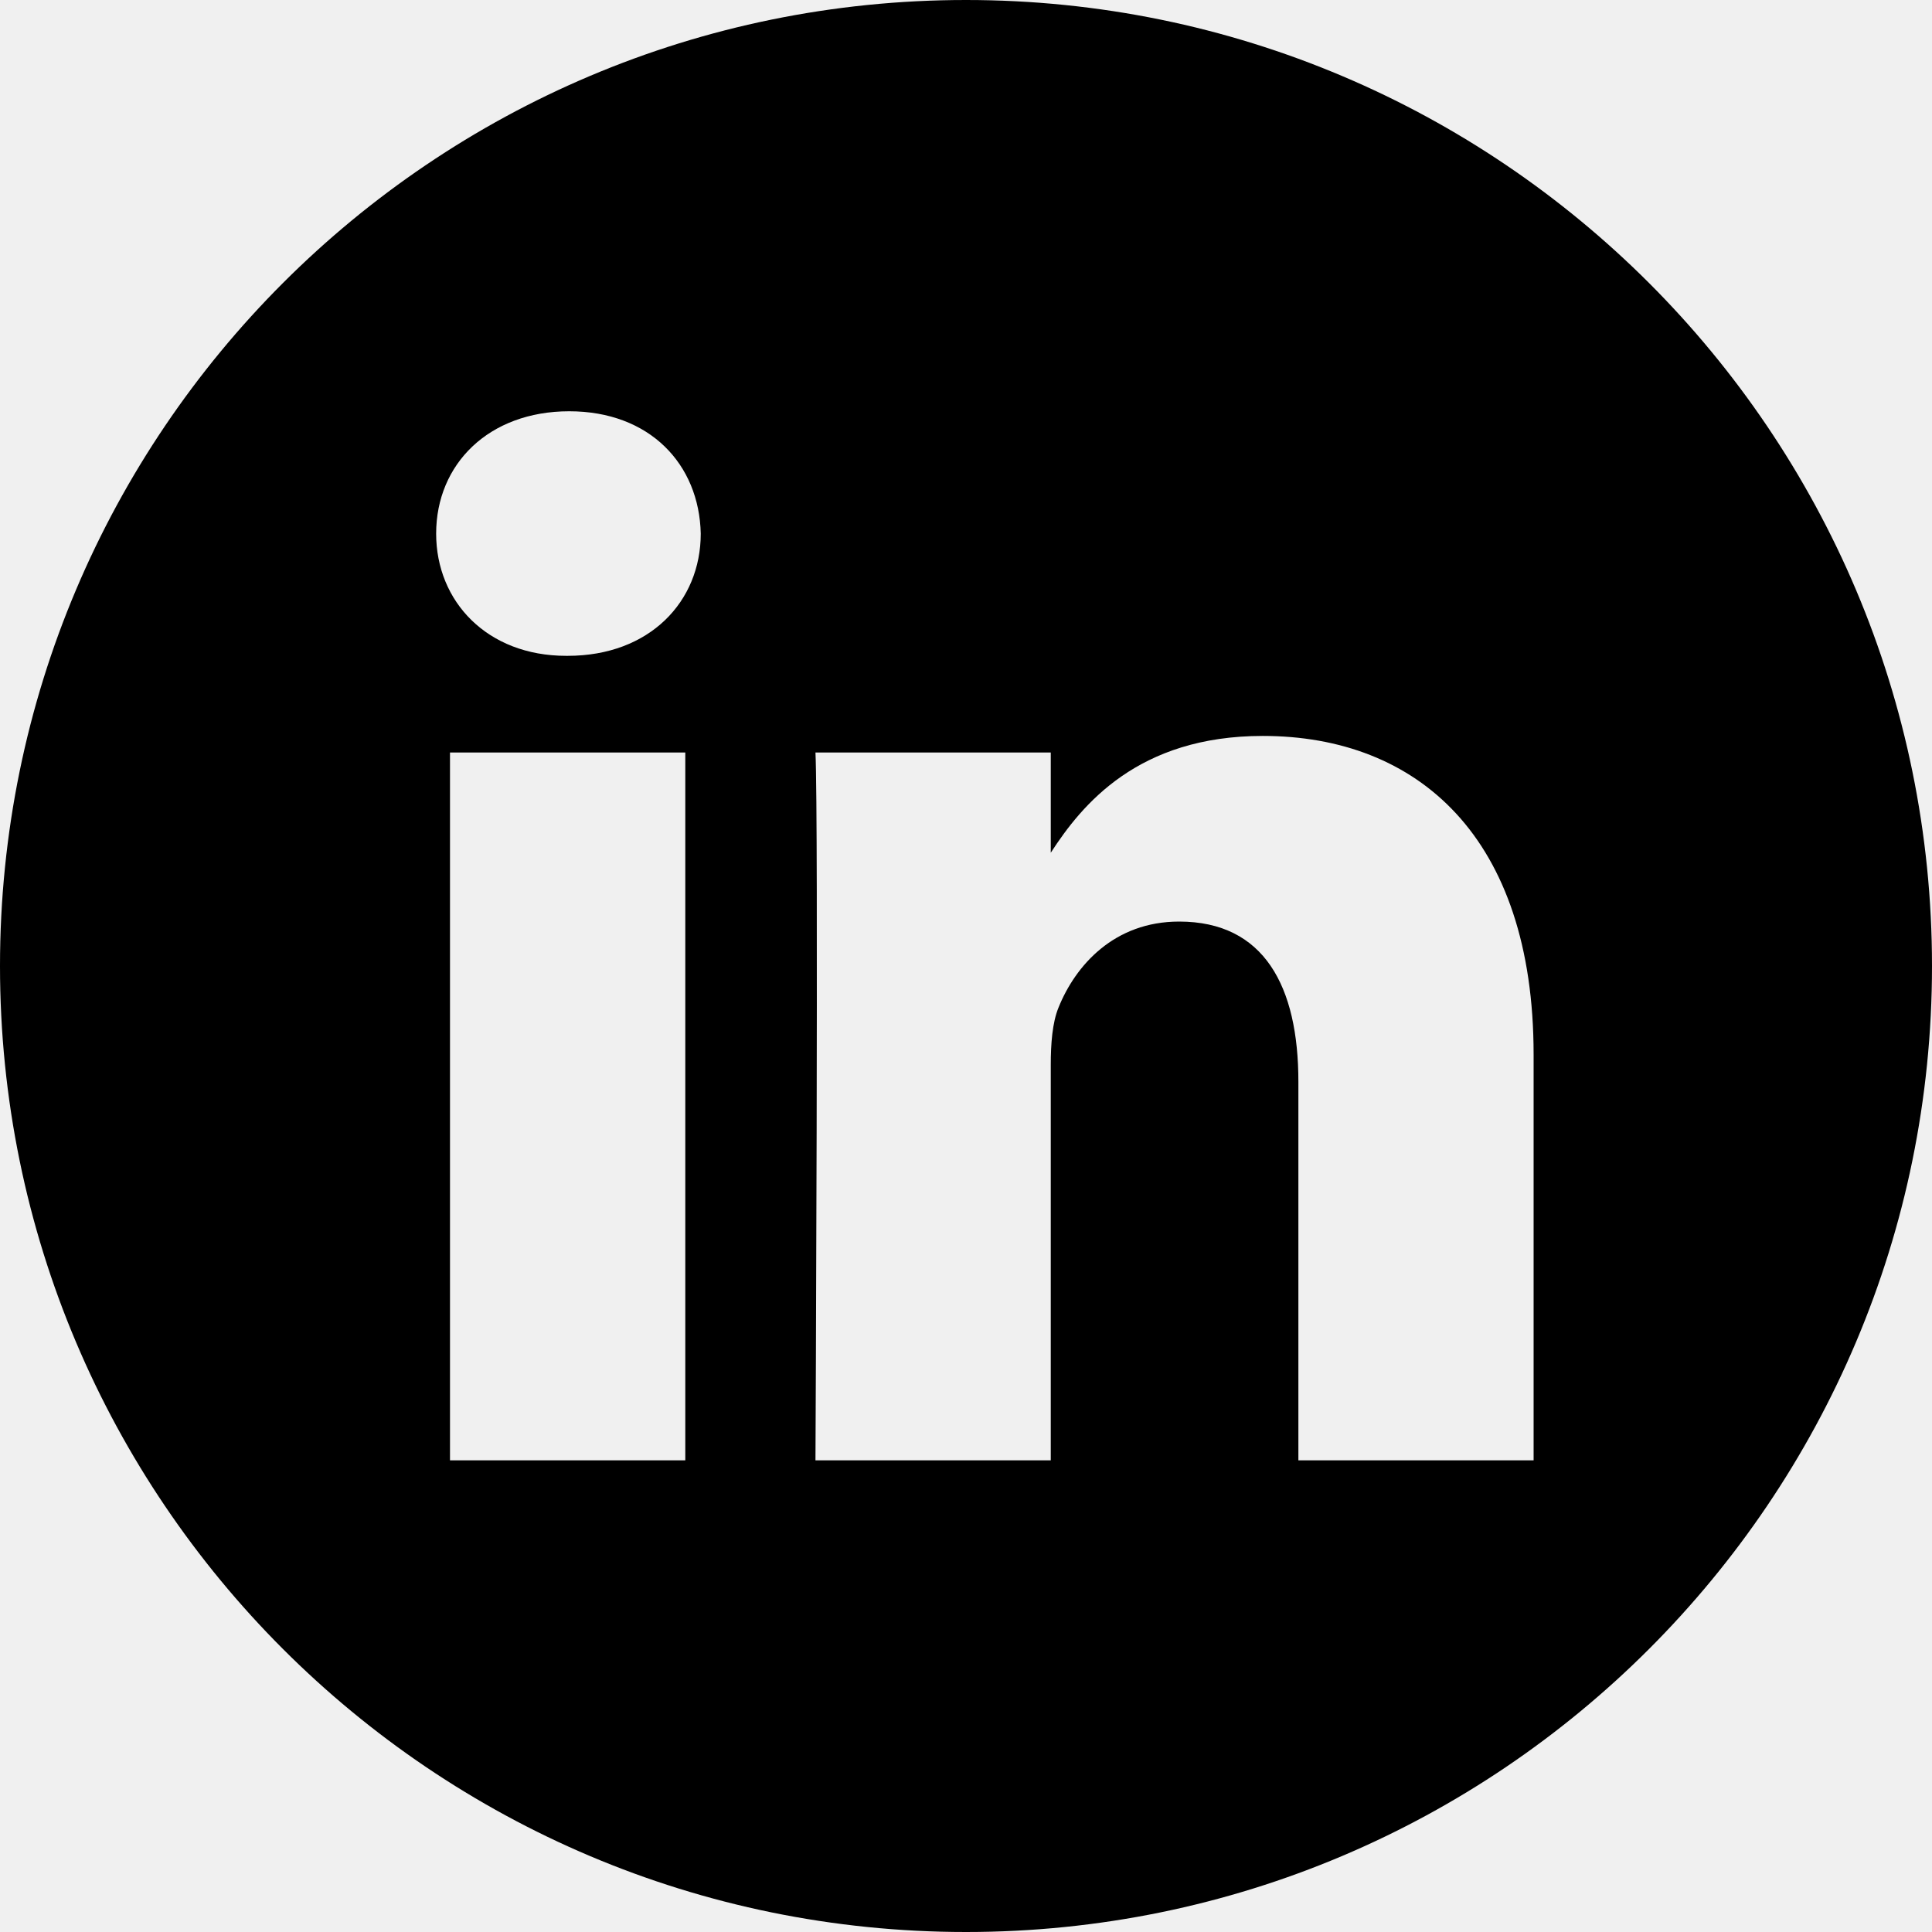
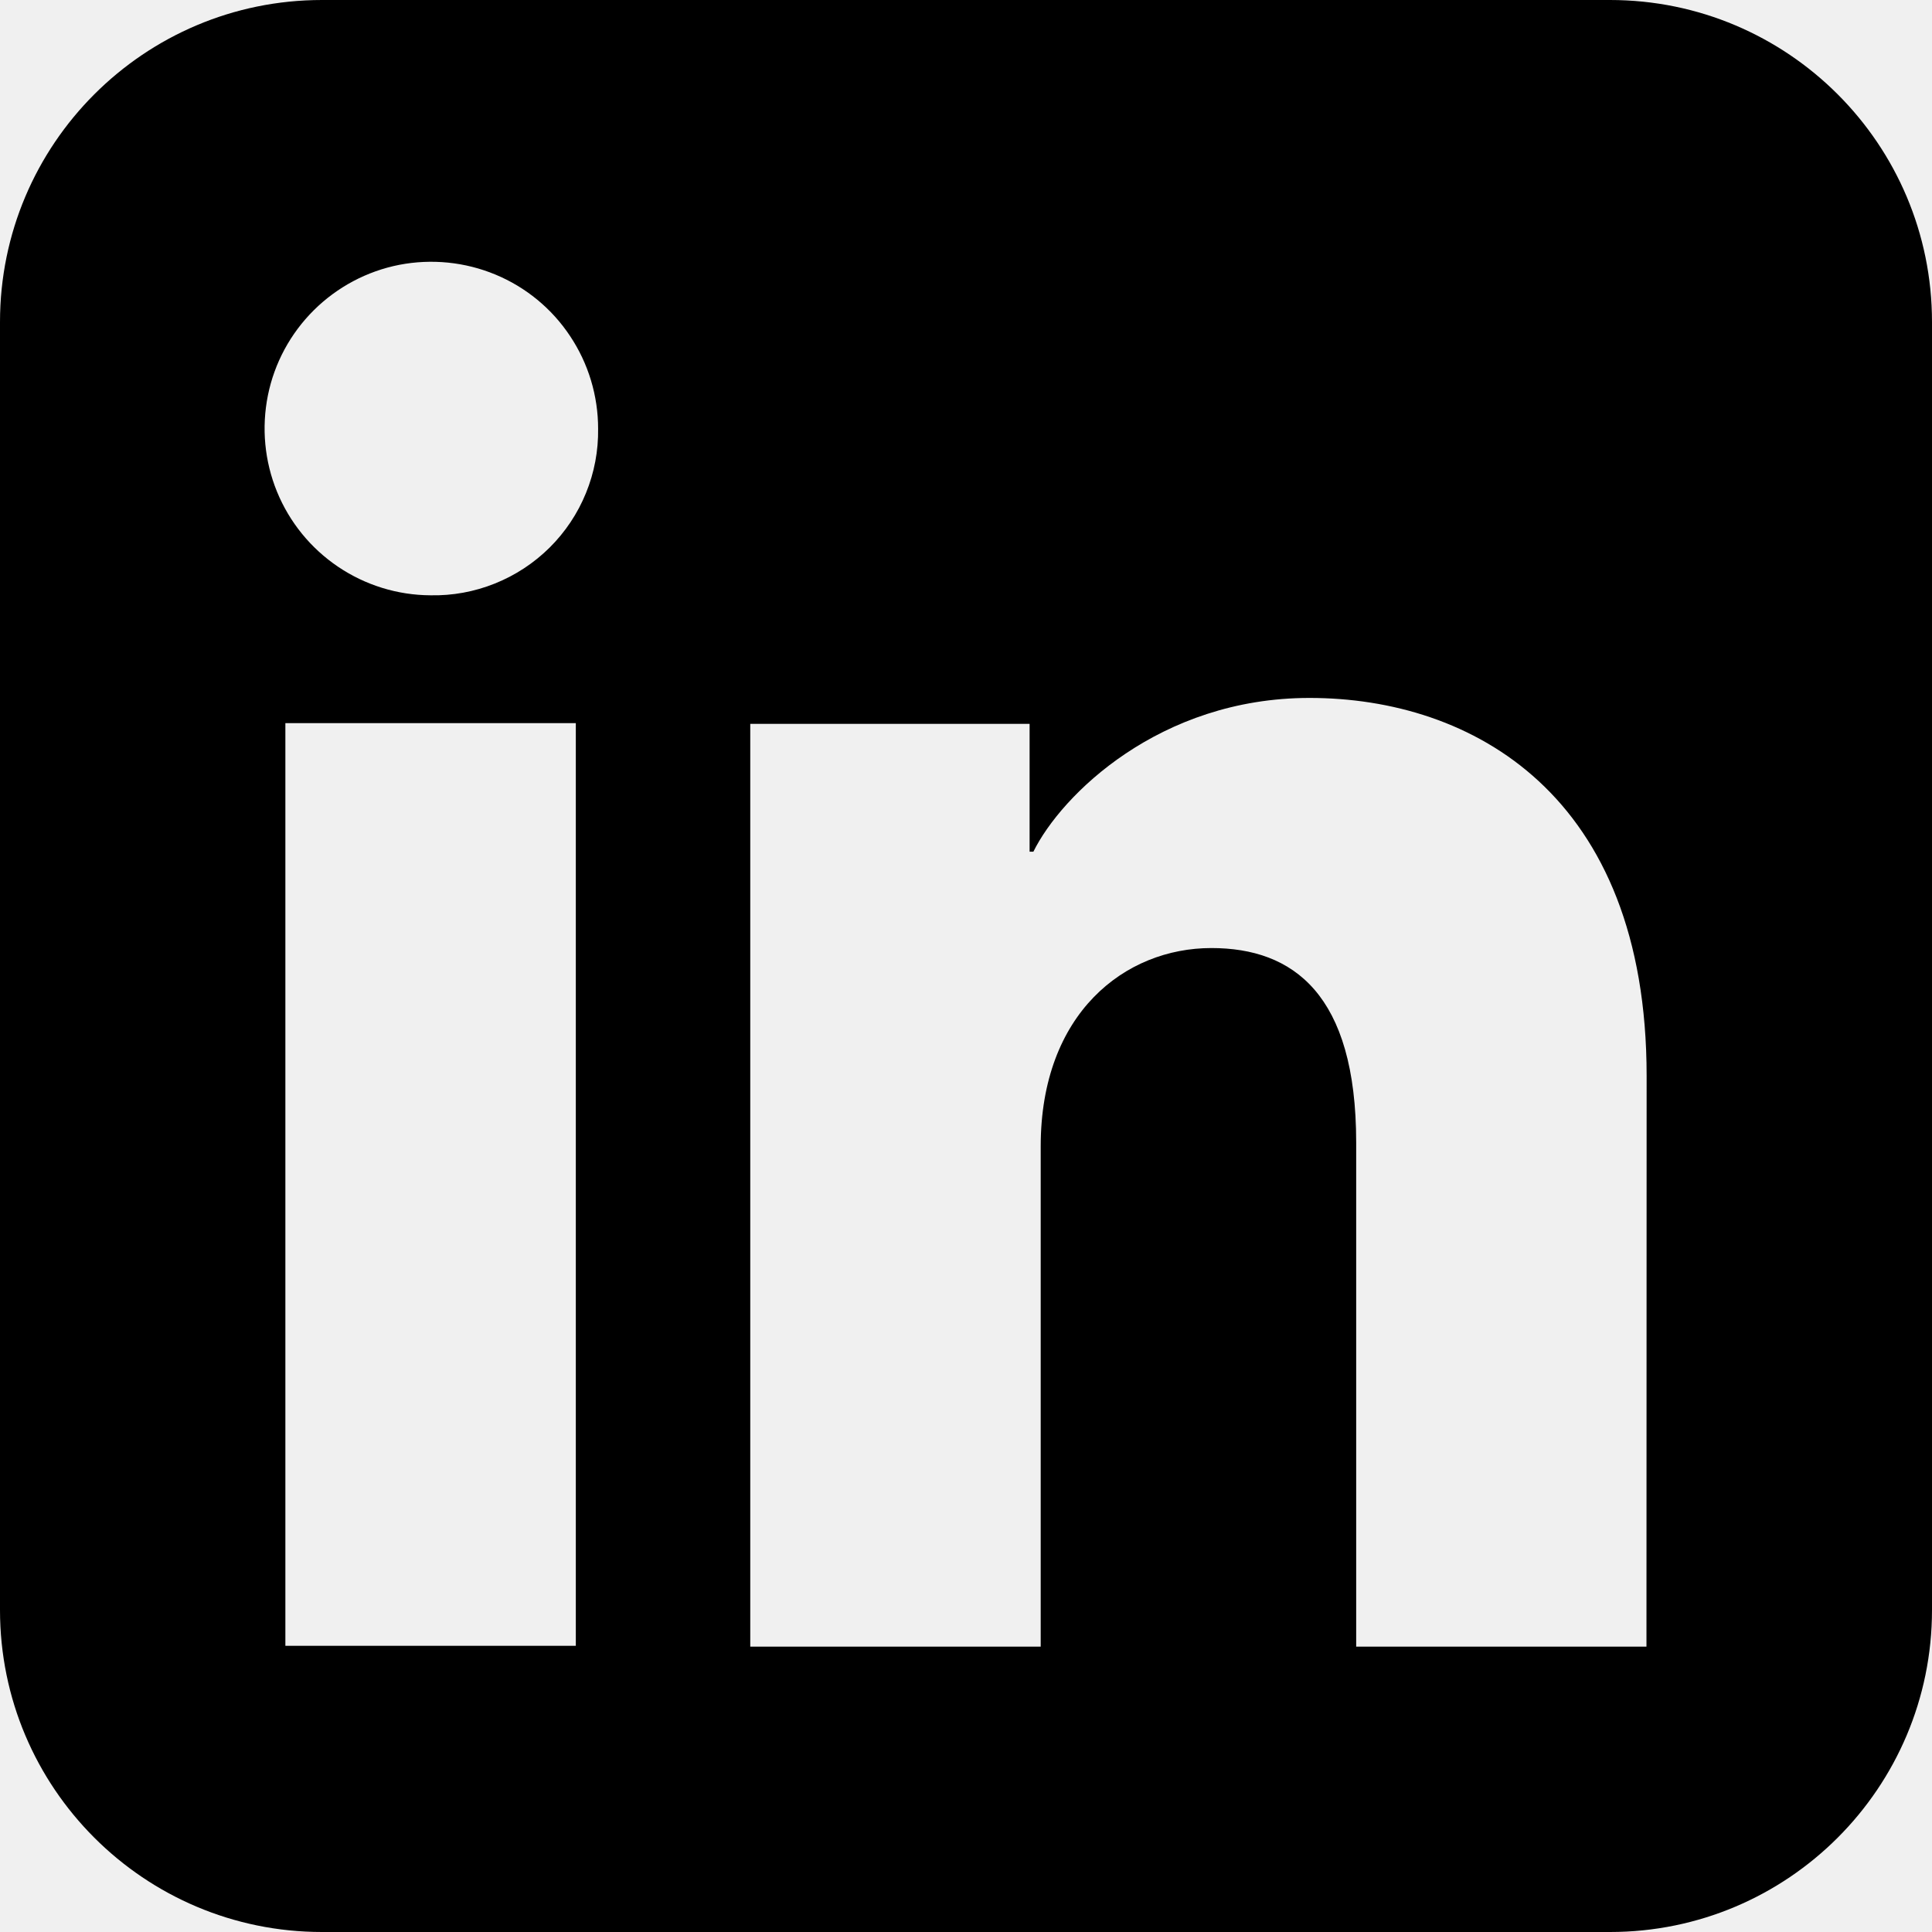
<svg xmlns="http://www.w3.org/2000/svg" width="24" height="24" viewBox="0 0 24 24" fill="none">
-   <path d="M12 0C5.374 0 0 5.374 0 12C0 18.626 5.374 24 12 24C18.626 24 24 18.626 24 12C24 5.374 18.626 0 12 0ZM8.513 18.141H5.59V9.348H8.513V18.141ZM7.052 8.147H7.033C6.052 8.147 5.418 7.472 5.418 6.629C5.418 5.766 6.071 5.109 7.071 5.109C8.071 5.109 8.686 5.766 8.705 6.629C8.705 7.472 8.071 8.147 7.052 8.147ZM19.051 18.141H16.129V13.437C16.129 12.255 15.706 11.448 14.648 11.448C13.841 11.448 13.36 11.992 13.149 12.517C13.072 12.705 13.053 12.968 13.053 13.23V18.141H10.13C10.13 18.141 10.169 10.173 10.13 9.348H13.053V10.593C13.441 9.994 14.136 9.142 15.687 9.142C17.609 9.142 19.051 10.398 19.051 13.099V18.141Z" fill="black" />
+   <g clip-path="url(#clip0_202_8)">
+     <path d="M22.228 0H1.772C1.302 0 0.851 0.187 0.519 0.519C0.187 0.851 0 1.302 0 1.772V22.228C0 22.698 0.187 23.149 0.519 23.481C0.851 23.813 1.302 24 1.772 24H22.228C22.698 24 23.149 23.813 23.481 23.481C23.813 23.149 24 22.698 24 22.228V1.772C24 1.302 23.813 0.851 23.481 0.519C23.149 0.187 22.698 0 22.228 0ZM7.153 20.445H3.545V8.983H7.153V20.445ZM5.347 7.395C4.937 7.393 4.538 7.269 4.199 7.04C3.86 6.811 3.596 6.487 3.441 6.108C3.286 5.729 3.247 5.313 3.328 4.911C3.409 4.51 3.608 4.142 3.898 3.854C4.189 3.565 4.558 3.369 4.959 3.29C5.361 3.212 5.777 3.254 6.155 3.411C6.533 3.568 6.856 3.834 7.082 4.175C7.309 4.515 7.43 4.916 7.43 5.325C7.434 5.599 7.383 5.871 7.279 6.125C7.176 6.379 7.022 6.609 6.828 6.802C6.633 6.995 6.402 7.147 6.147 7.249C5.893 7.351 5.621 7.401 5.347 7.395ZM20.453 20.455H16.847V14.193C16.847 12.347 16.062 11.777 15.048 11.777C13.978 11.777 12.928 12.583 12.928 14.24V20.455H9.32V8.992H12.79V10.58H12.837C13.185 9.875 14.405 8.67 16.267 8.67C18.28 8.67 20.455 9.865 20.455 13.365L20.453 20.455Z" fill="black" />
+   </g>
+   <defs>
+     <clipPath id="clip0_202_8">
+       <rect width="24" height="24" rx="4" fill="white" />
+     </clipPath>
+   </defs>
</svg>
